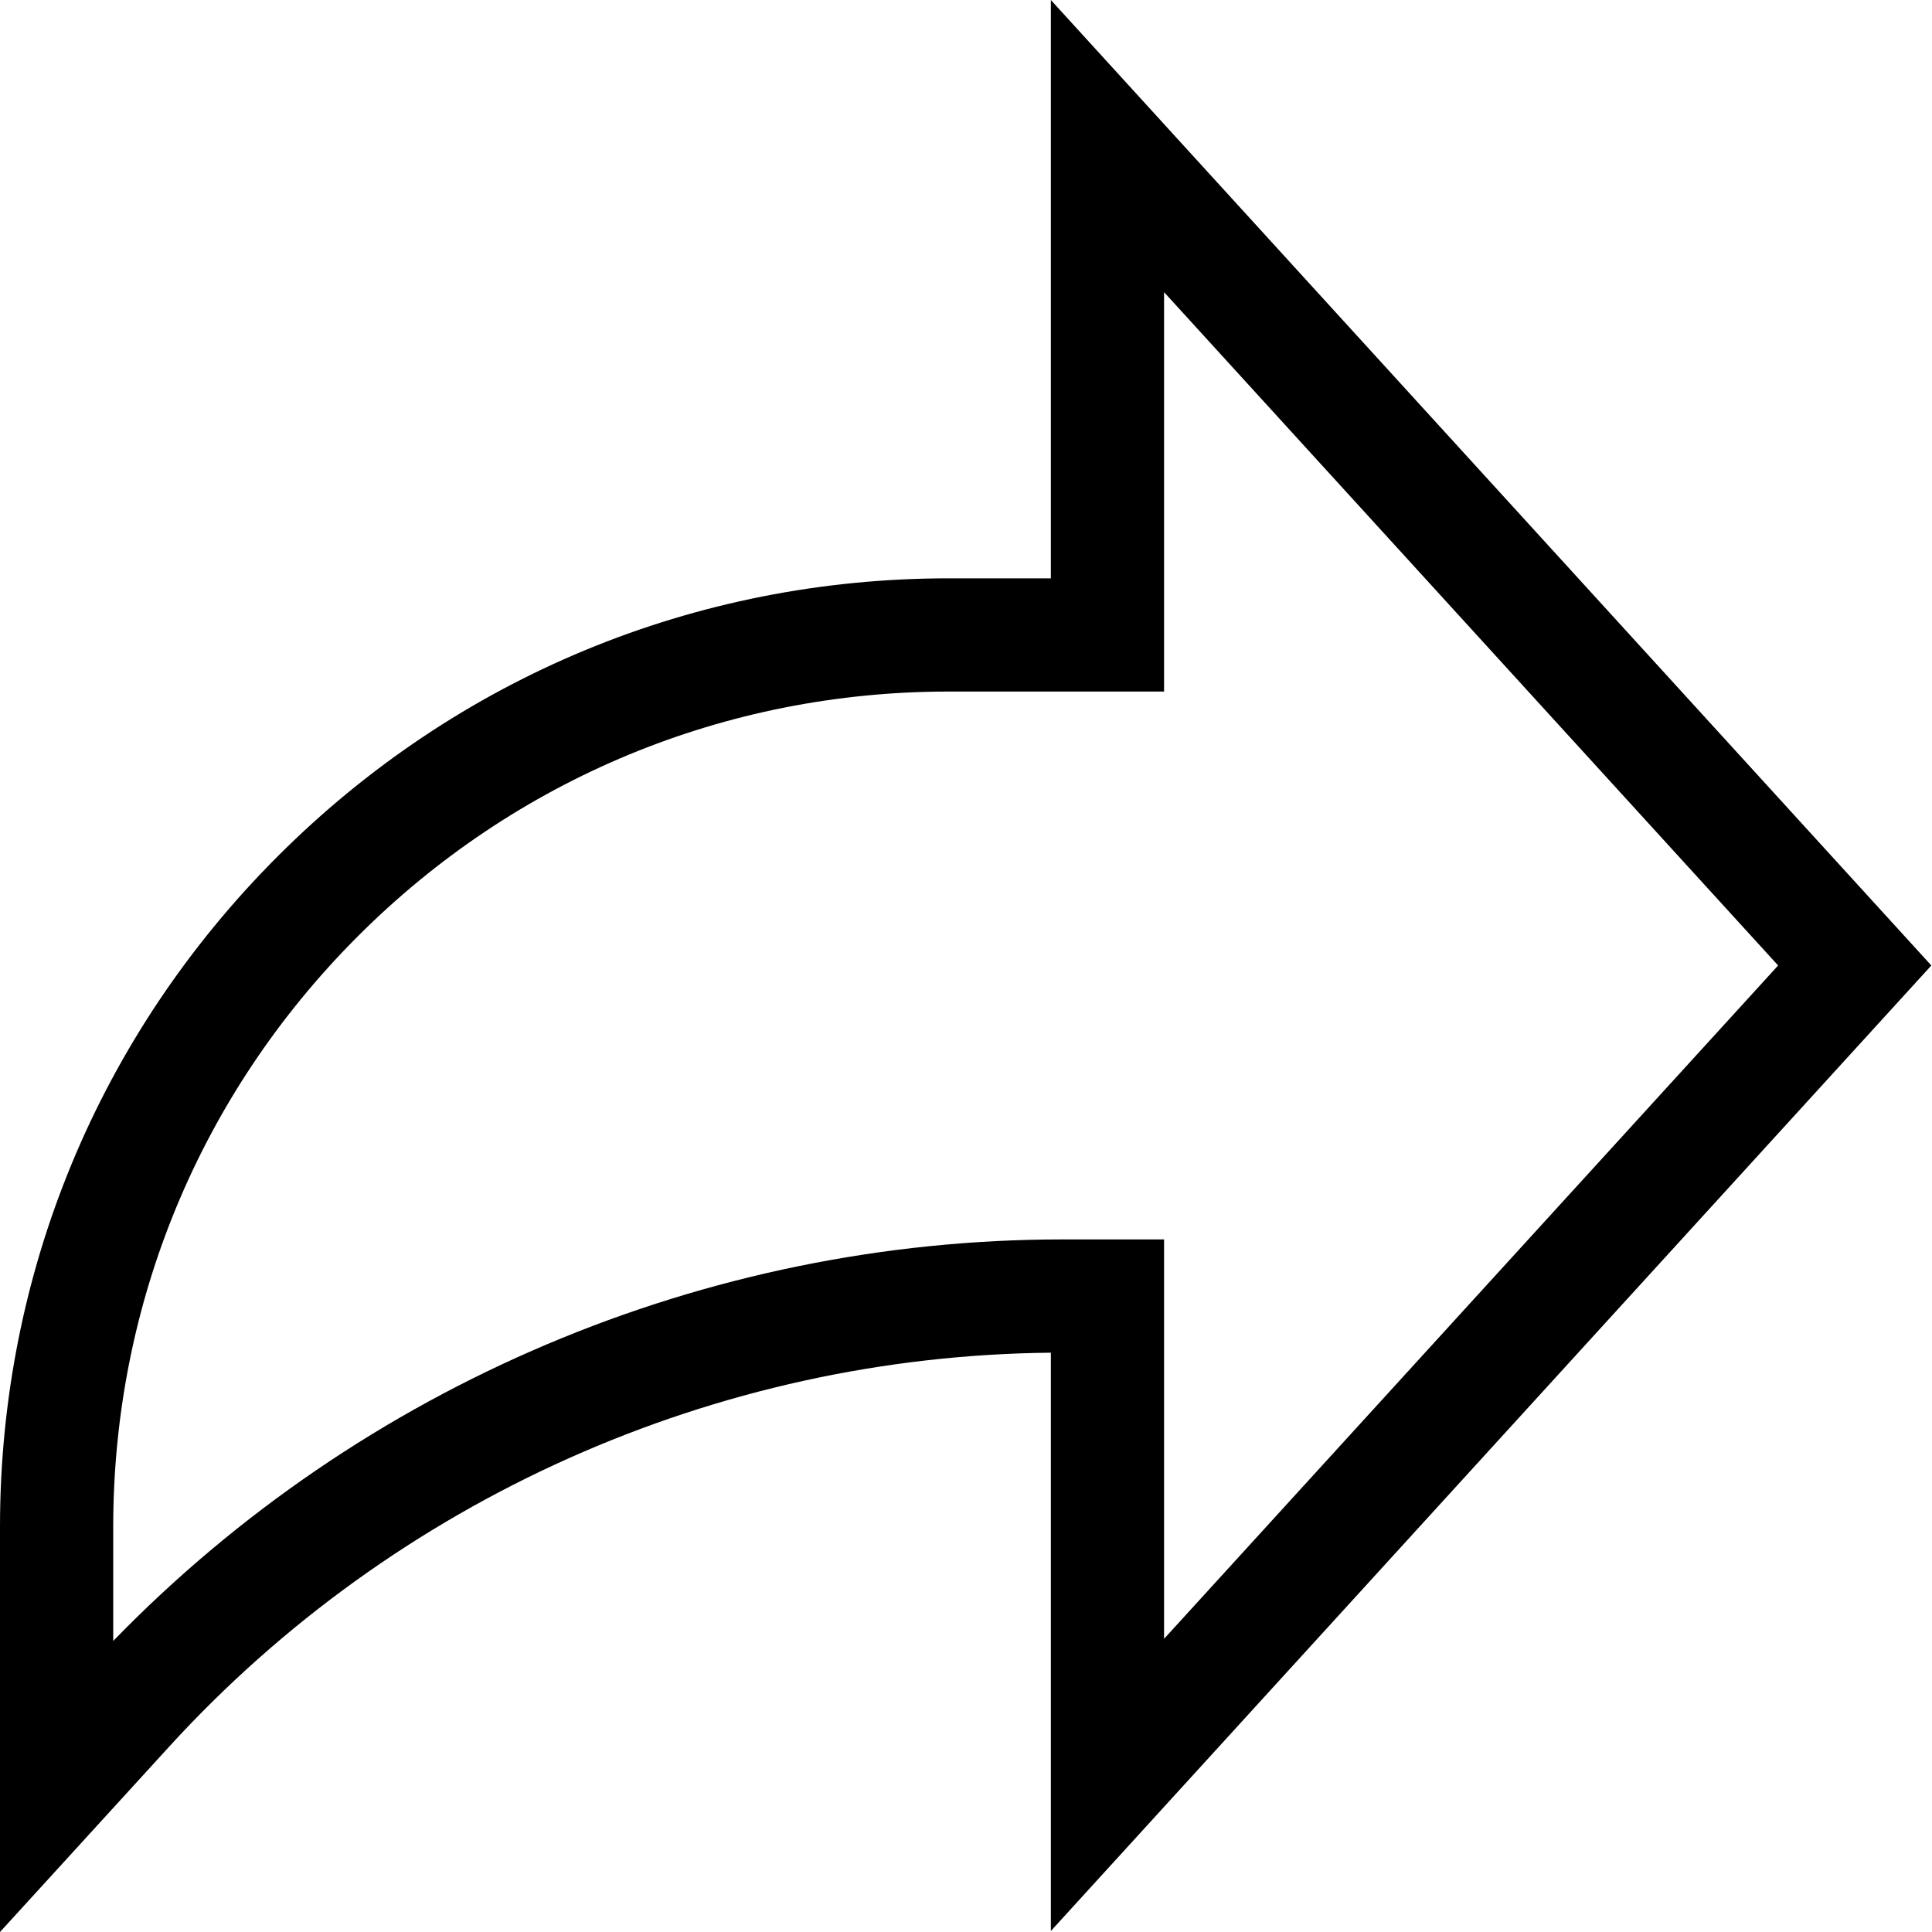
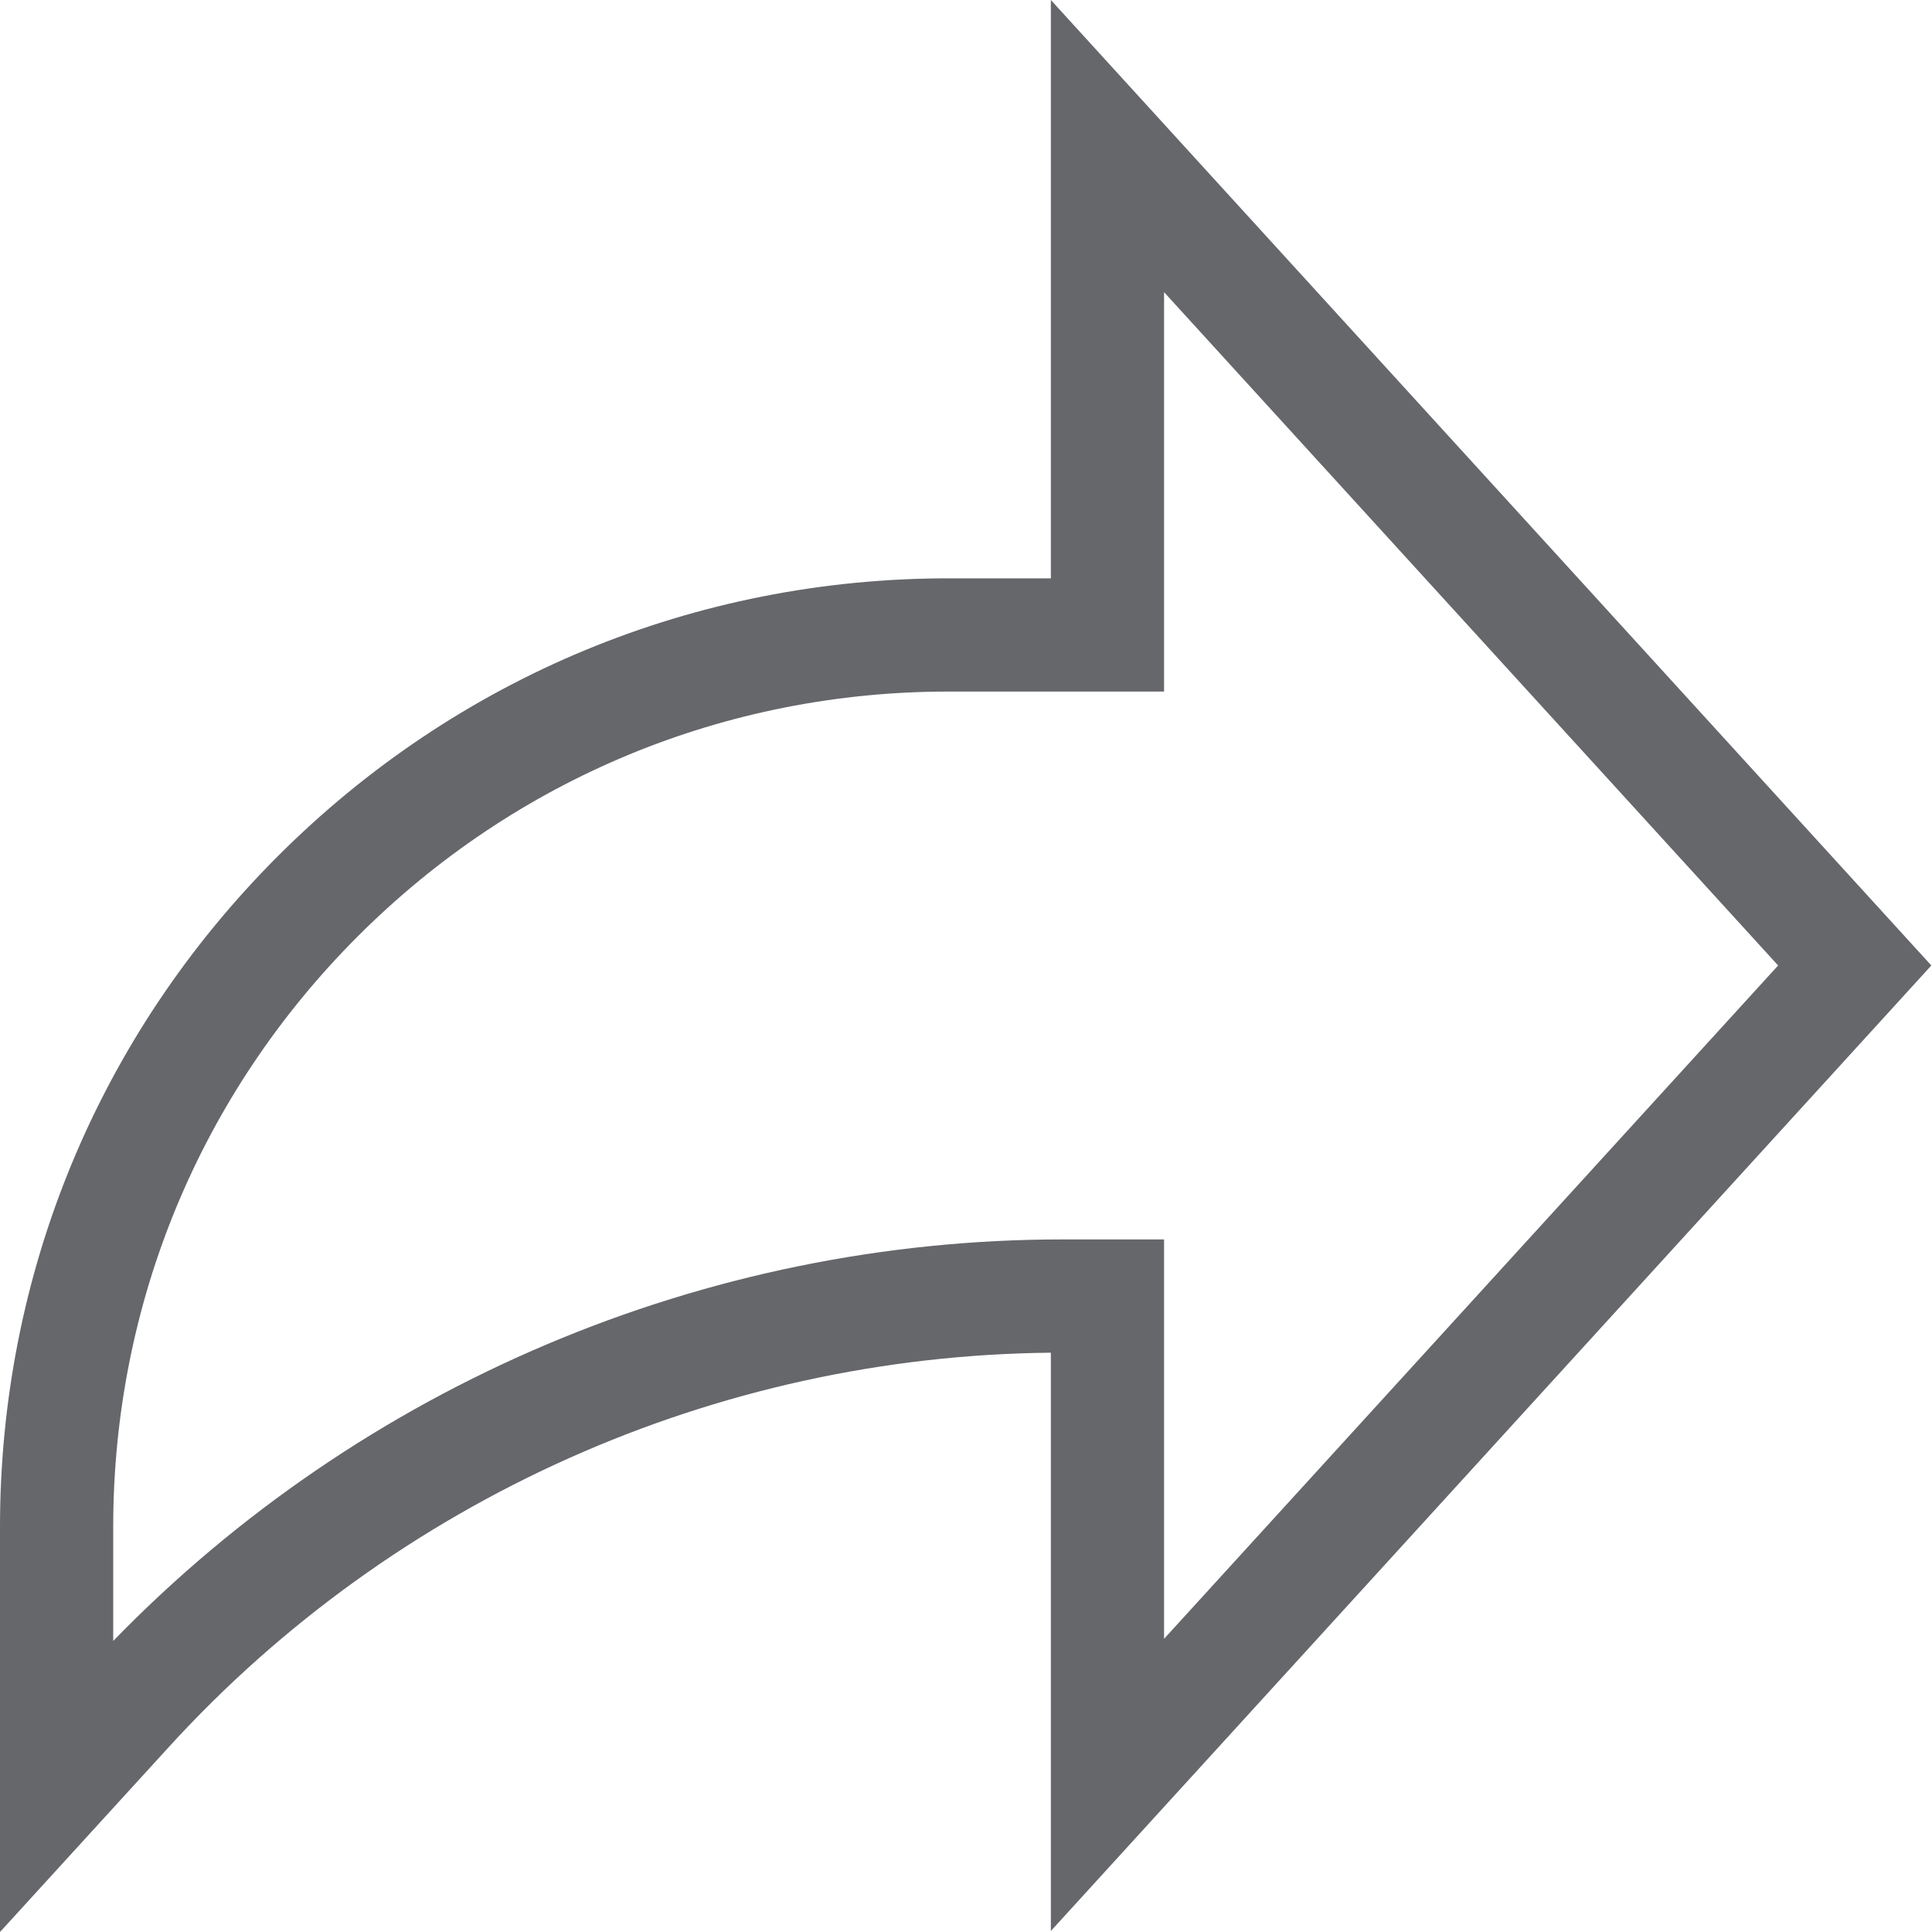
- <svg xmlns="http://www.w3.org/2000/svg" viewBox="0 0 512 512">
+ <svg xmlns="http://www.w3.org/2000/svg" fill="#65676B" viewBox="0 0 512 512">
  <path d="m511.824 255.863-233.336-255.863v153.266h-27.105c-67.145 0-130.273 26.148-177.754 73.629-47.48 47.48-73.629 110.609-73.629 177.758v107.348l44.781-49.066c59.902-65.629 144.934-103.594 233.707-104.457v153.254zm-481.82 179.004v-30.215c0-59.133 23.027-114.73 64.84-156.543s97.406-64.84 156.539-64.84h57.105v-105.844l162.734 178.438-162.734 178.441v-105.844h-26.918c-94.703 0-185.773 38.652-251.566 106.406zm0 0" />
</svg>
